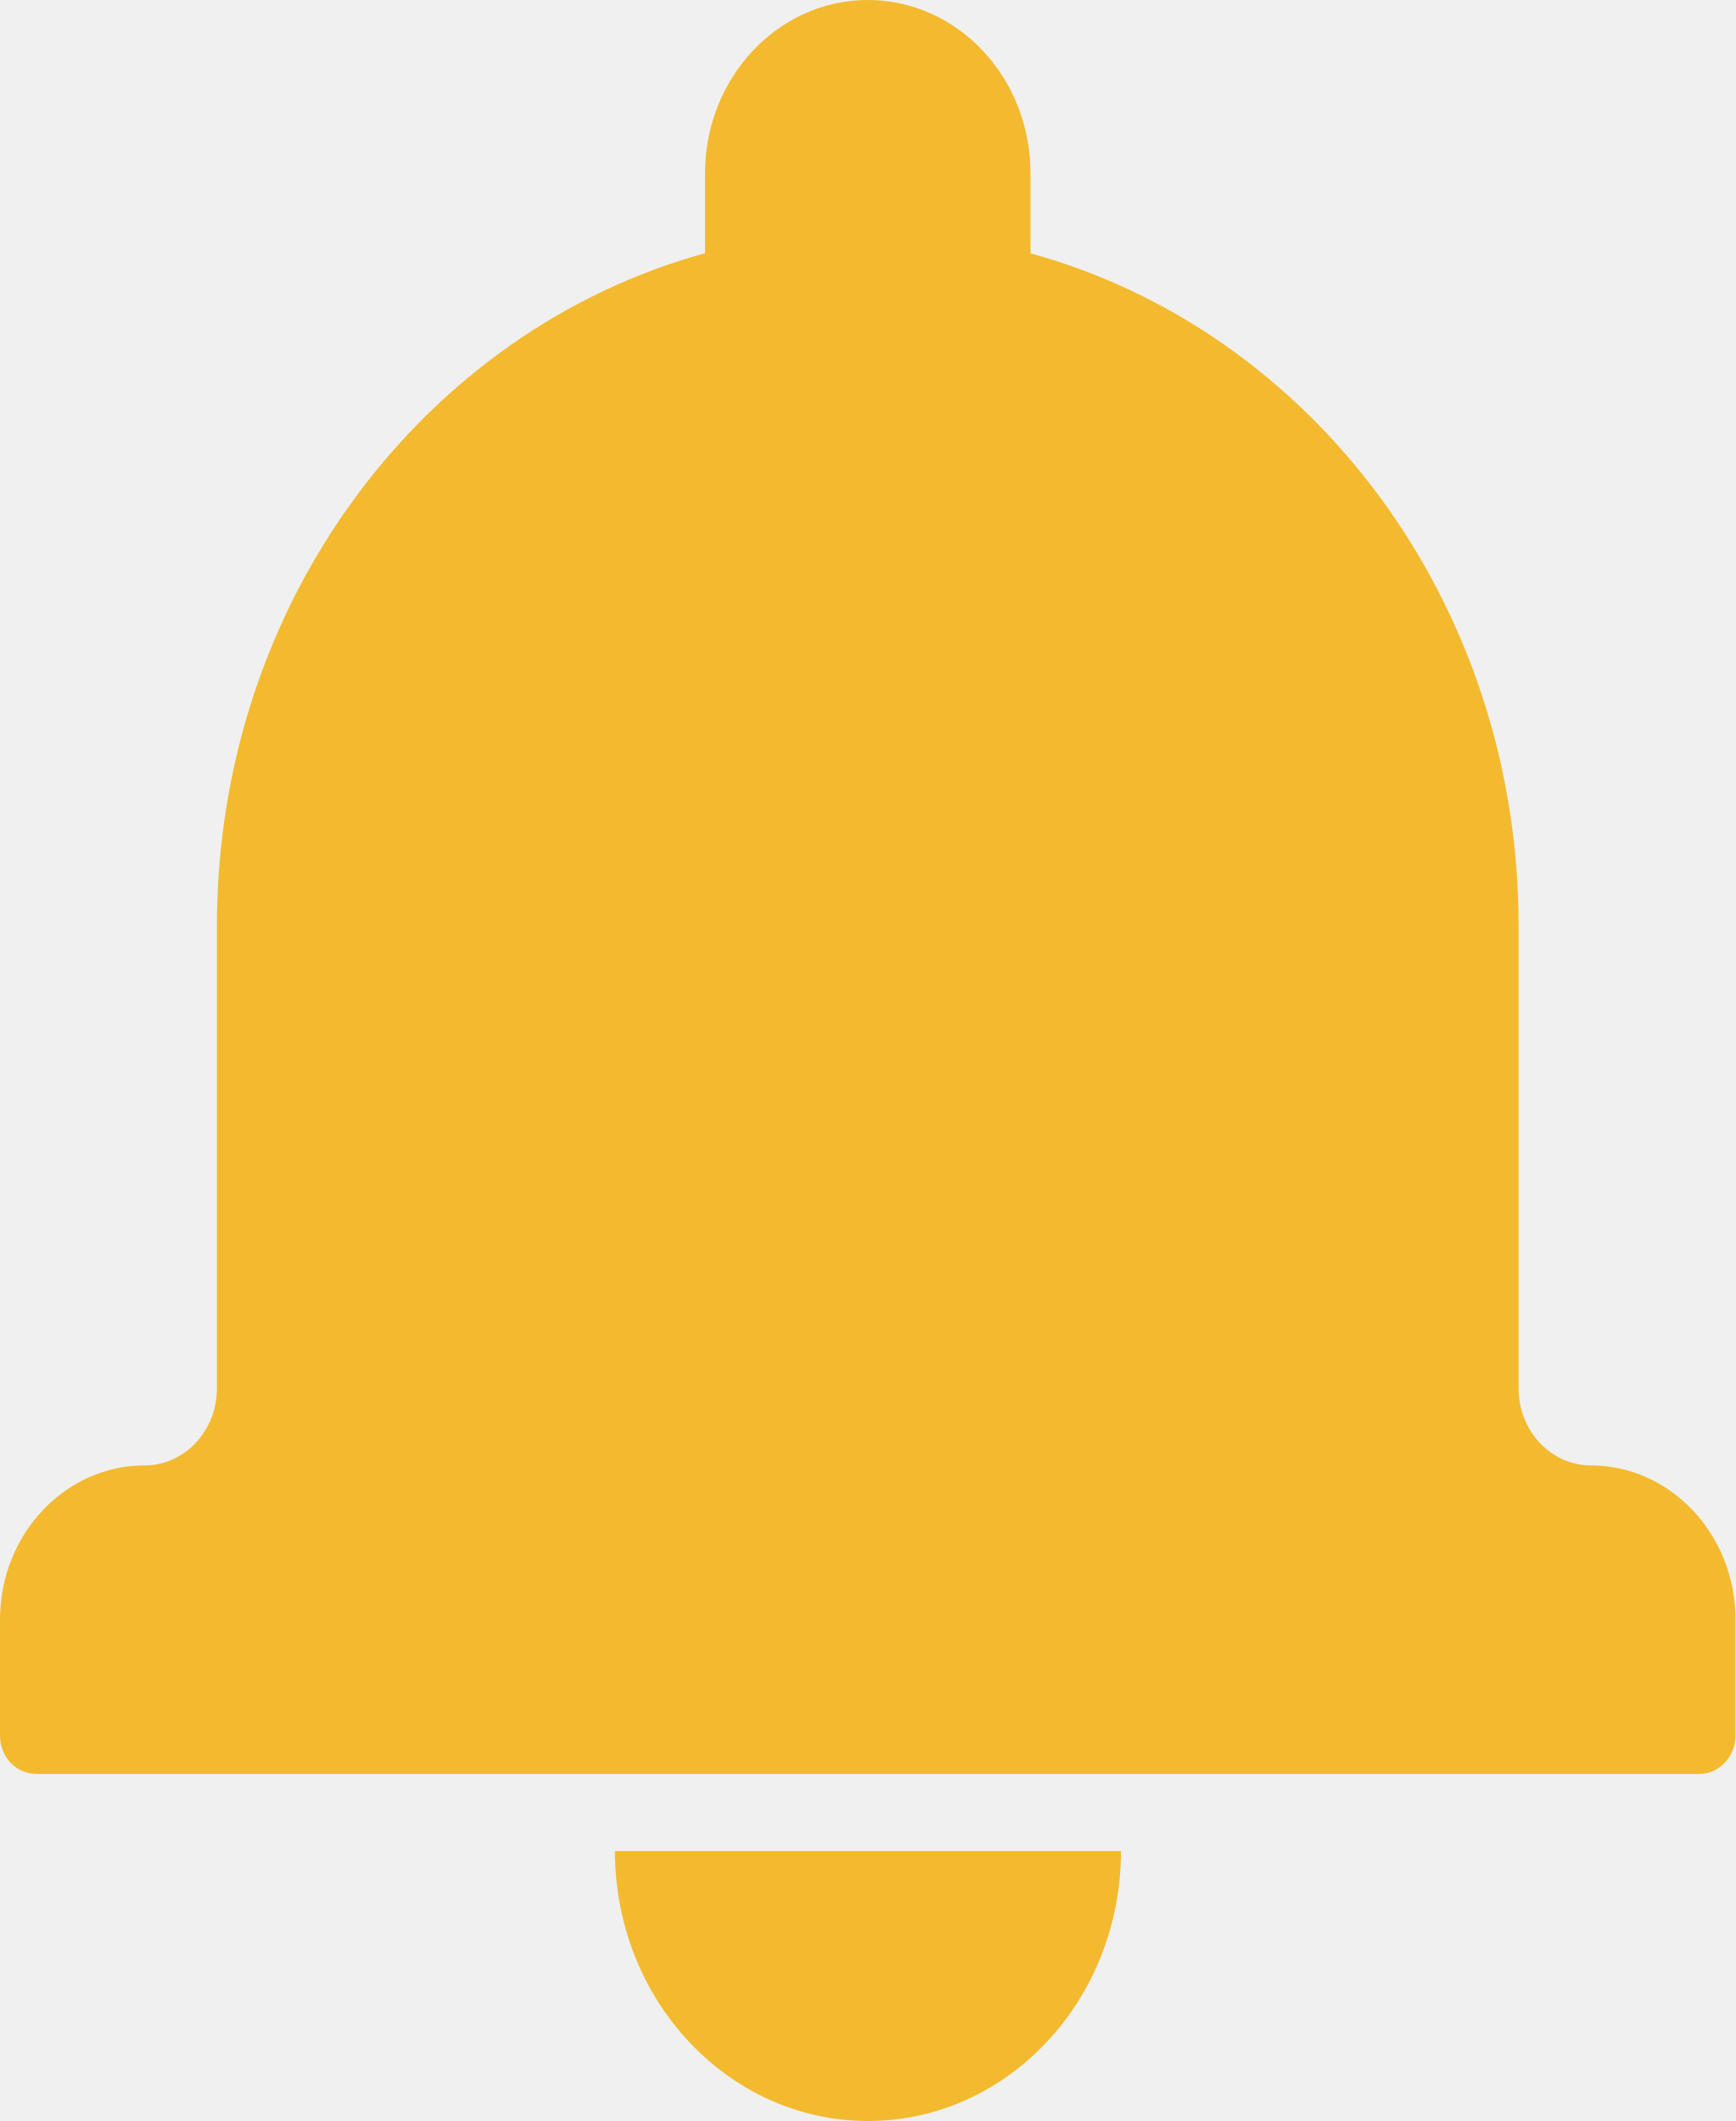
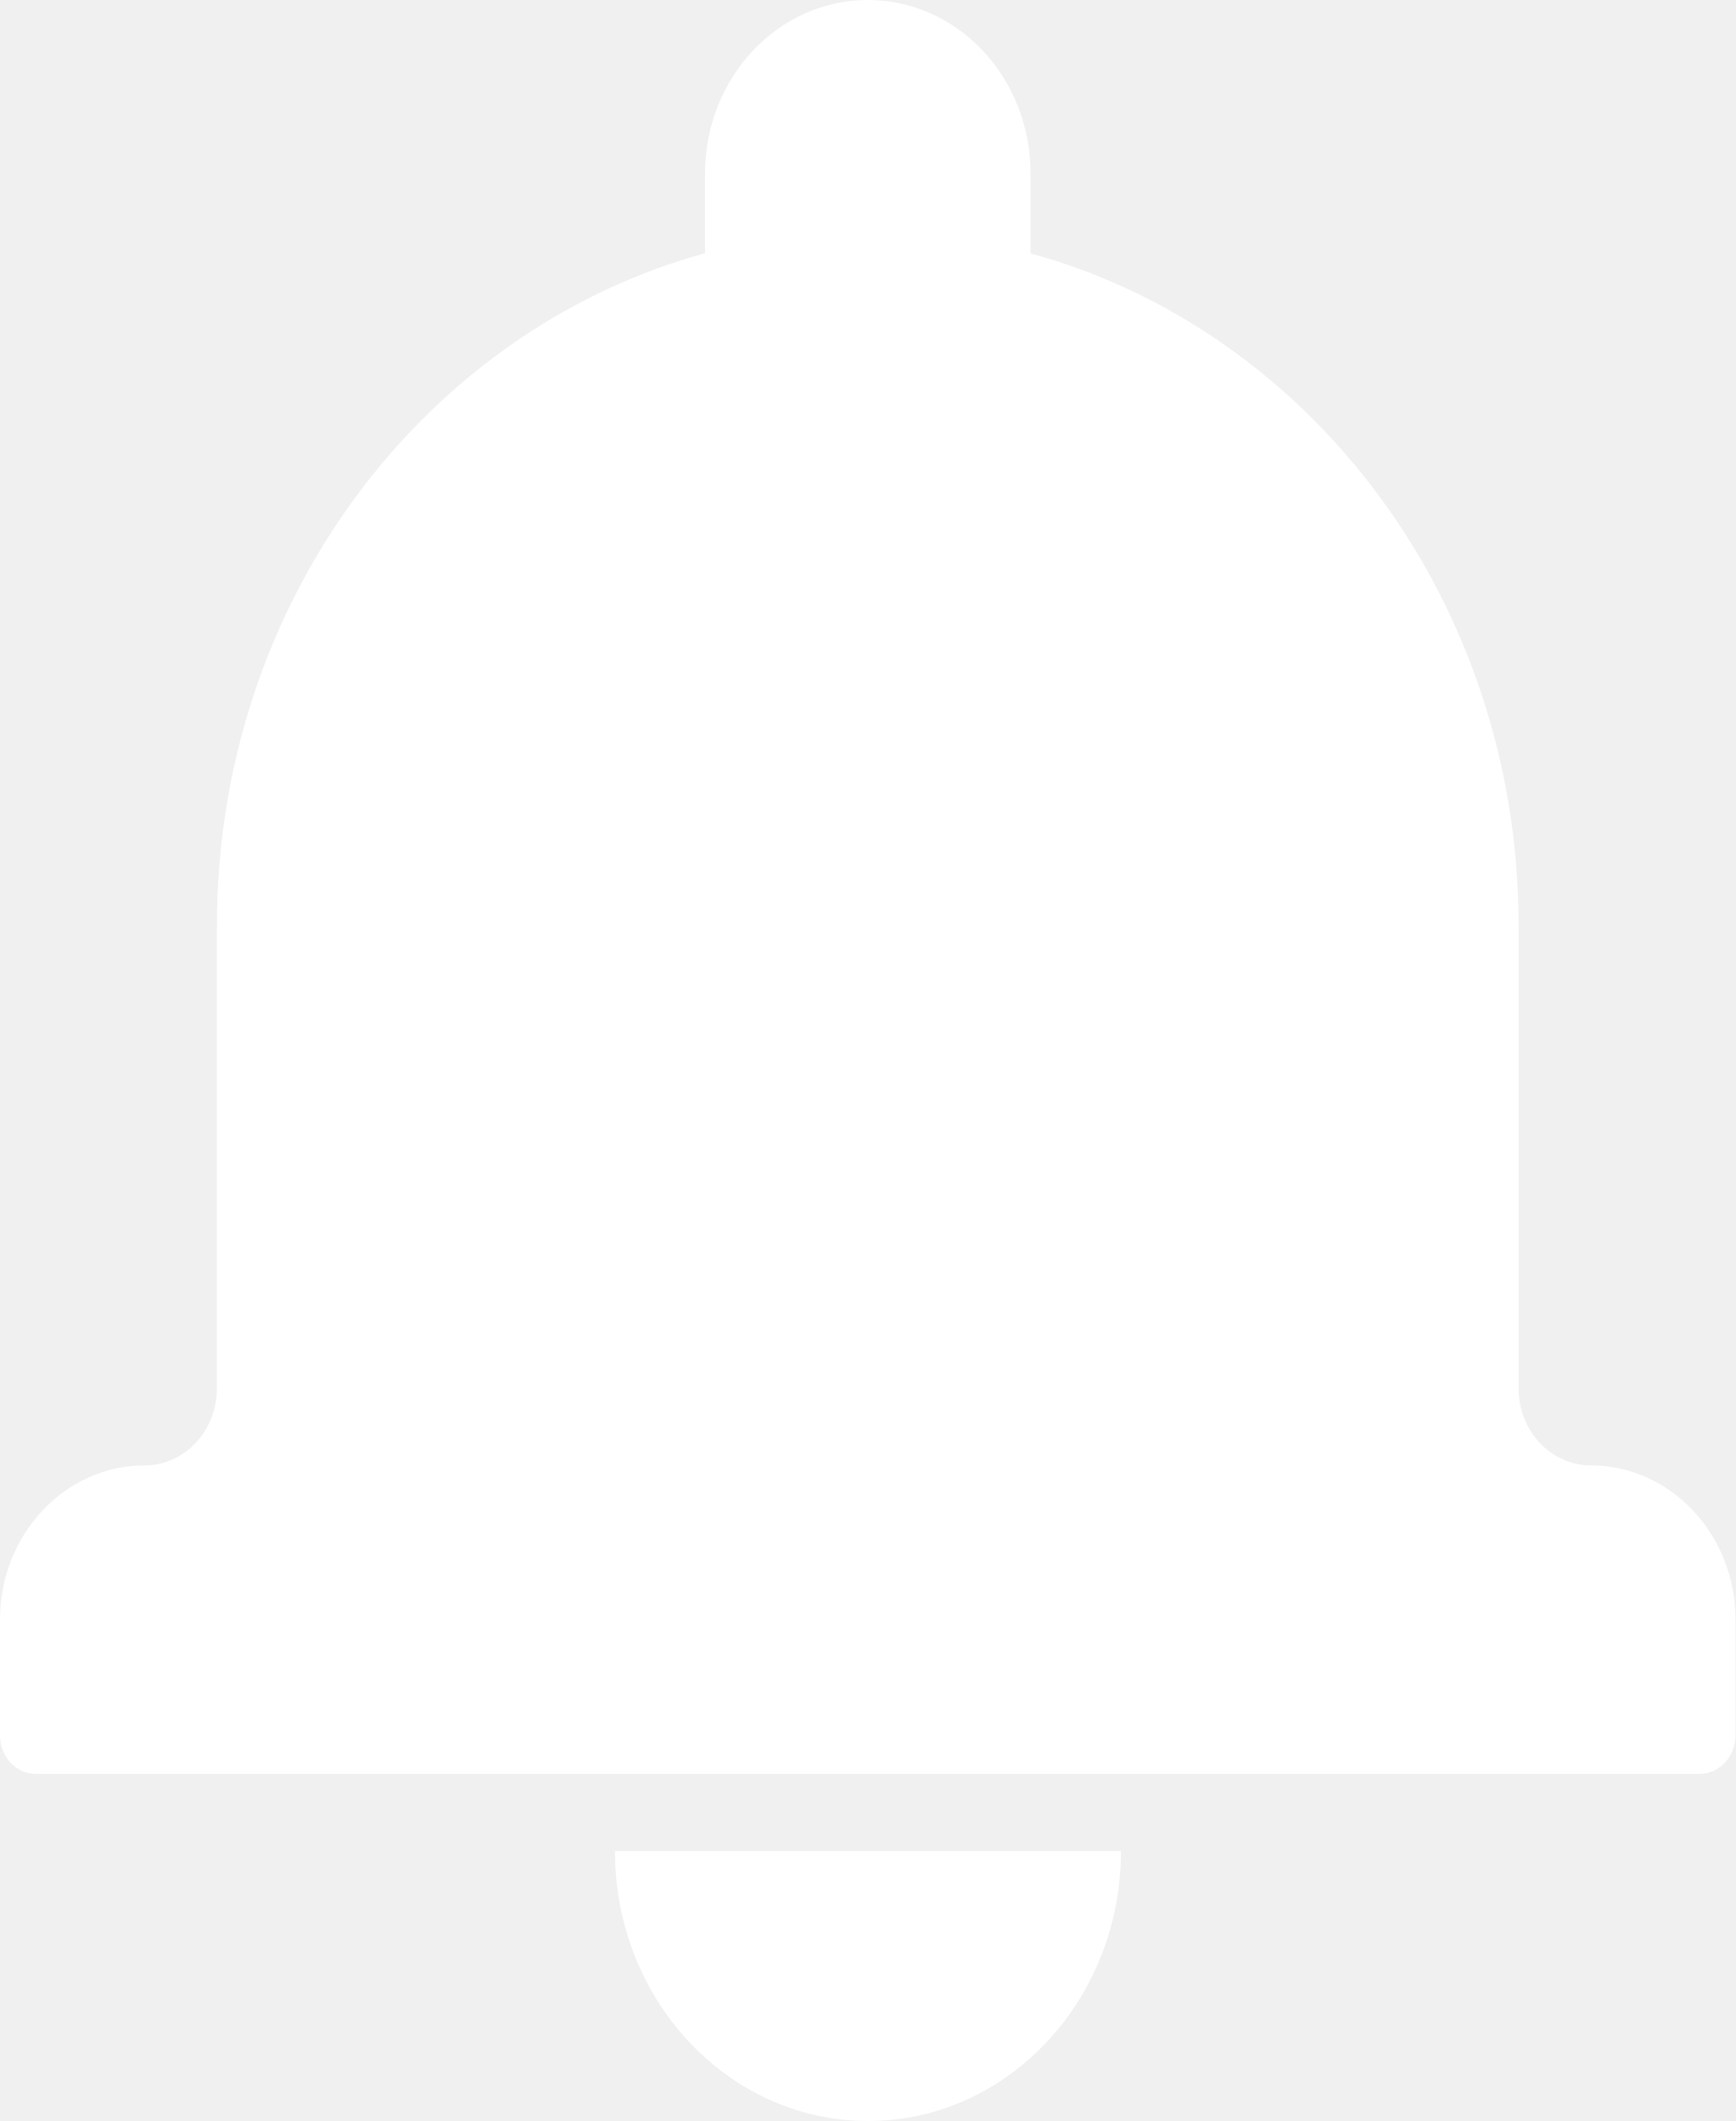
<svg xmlns="http://www.w3.org/2000/svg" width="9" height="11">
-   <path d="M3.188 9.6h2.625c0 .773-.588 1.4-1.312 1.4s-1.312-.627-1.312-1.4zm.469-8.287C2.2 1.713 1.125 3.122 1.125 4.8v2.4c0 .221-.168.4-.375.4C.336 7.6 0 7.959 0 8.4v.601C0 9.111.083 9.2.188 9.2h8.624c.104 0 .188-.091.188-.199V8.4c0-.442-.338-.8-.75-.8-.207 0-.375-.178-.375-.4V4.8c0-1.677-1.075-3.087-2.531-3.486V.9C5.344.402 4.966 0 4.5 0c-.465 0-.844.403-.844.9v.413z" fill="#f3ba2f" fill-rule="evenodd" />
+   <path d="M3.188 9.6h2.625c0 .773-.588 1.4-1.312 1.4s-1.312-.627-1.312-1.4zm.469-8.287C2.2 1.713 1.125 3.122 1.125 4.8v2.4c0 .221-.168.4-.375.4C.336 7.6 0 7.959 0 8.4v.601C0 9.111.083 9.2.188 9.2h8.624c.104 0 .188-.091.188-.199V8.4c0-.442-.338-.8-.75-.8-.207 0-.375-.178-.375-.4V4.8c0-1.677-1.075-3.087-2.531-3.486V.9C5.344.402 4.966 0 4.5 0c-.465 0-.844.403-.844.9v.413z" fill="#ffffff" fill-rule="evenodd" />
</svg>
